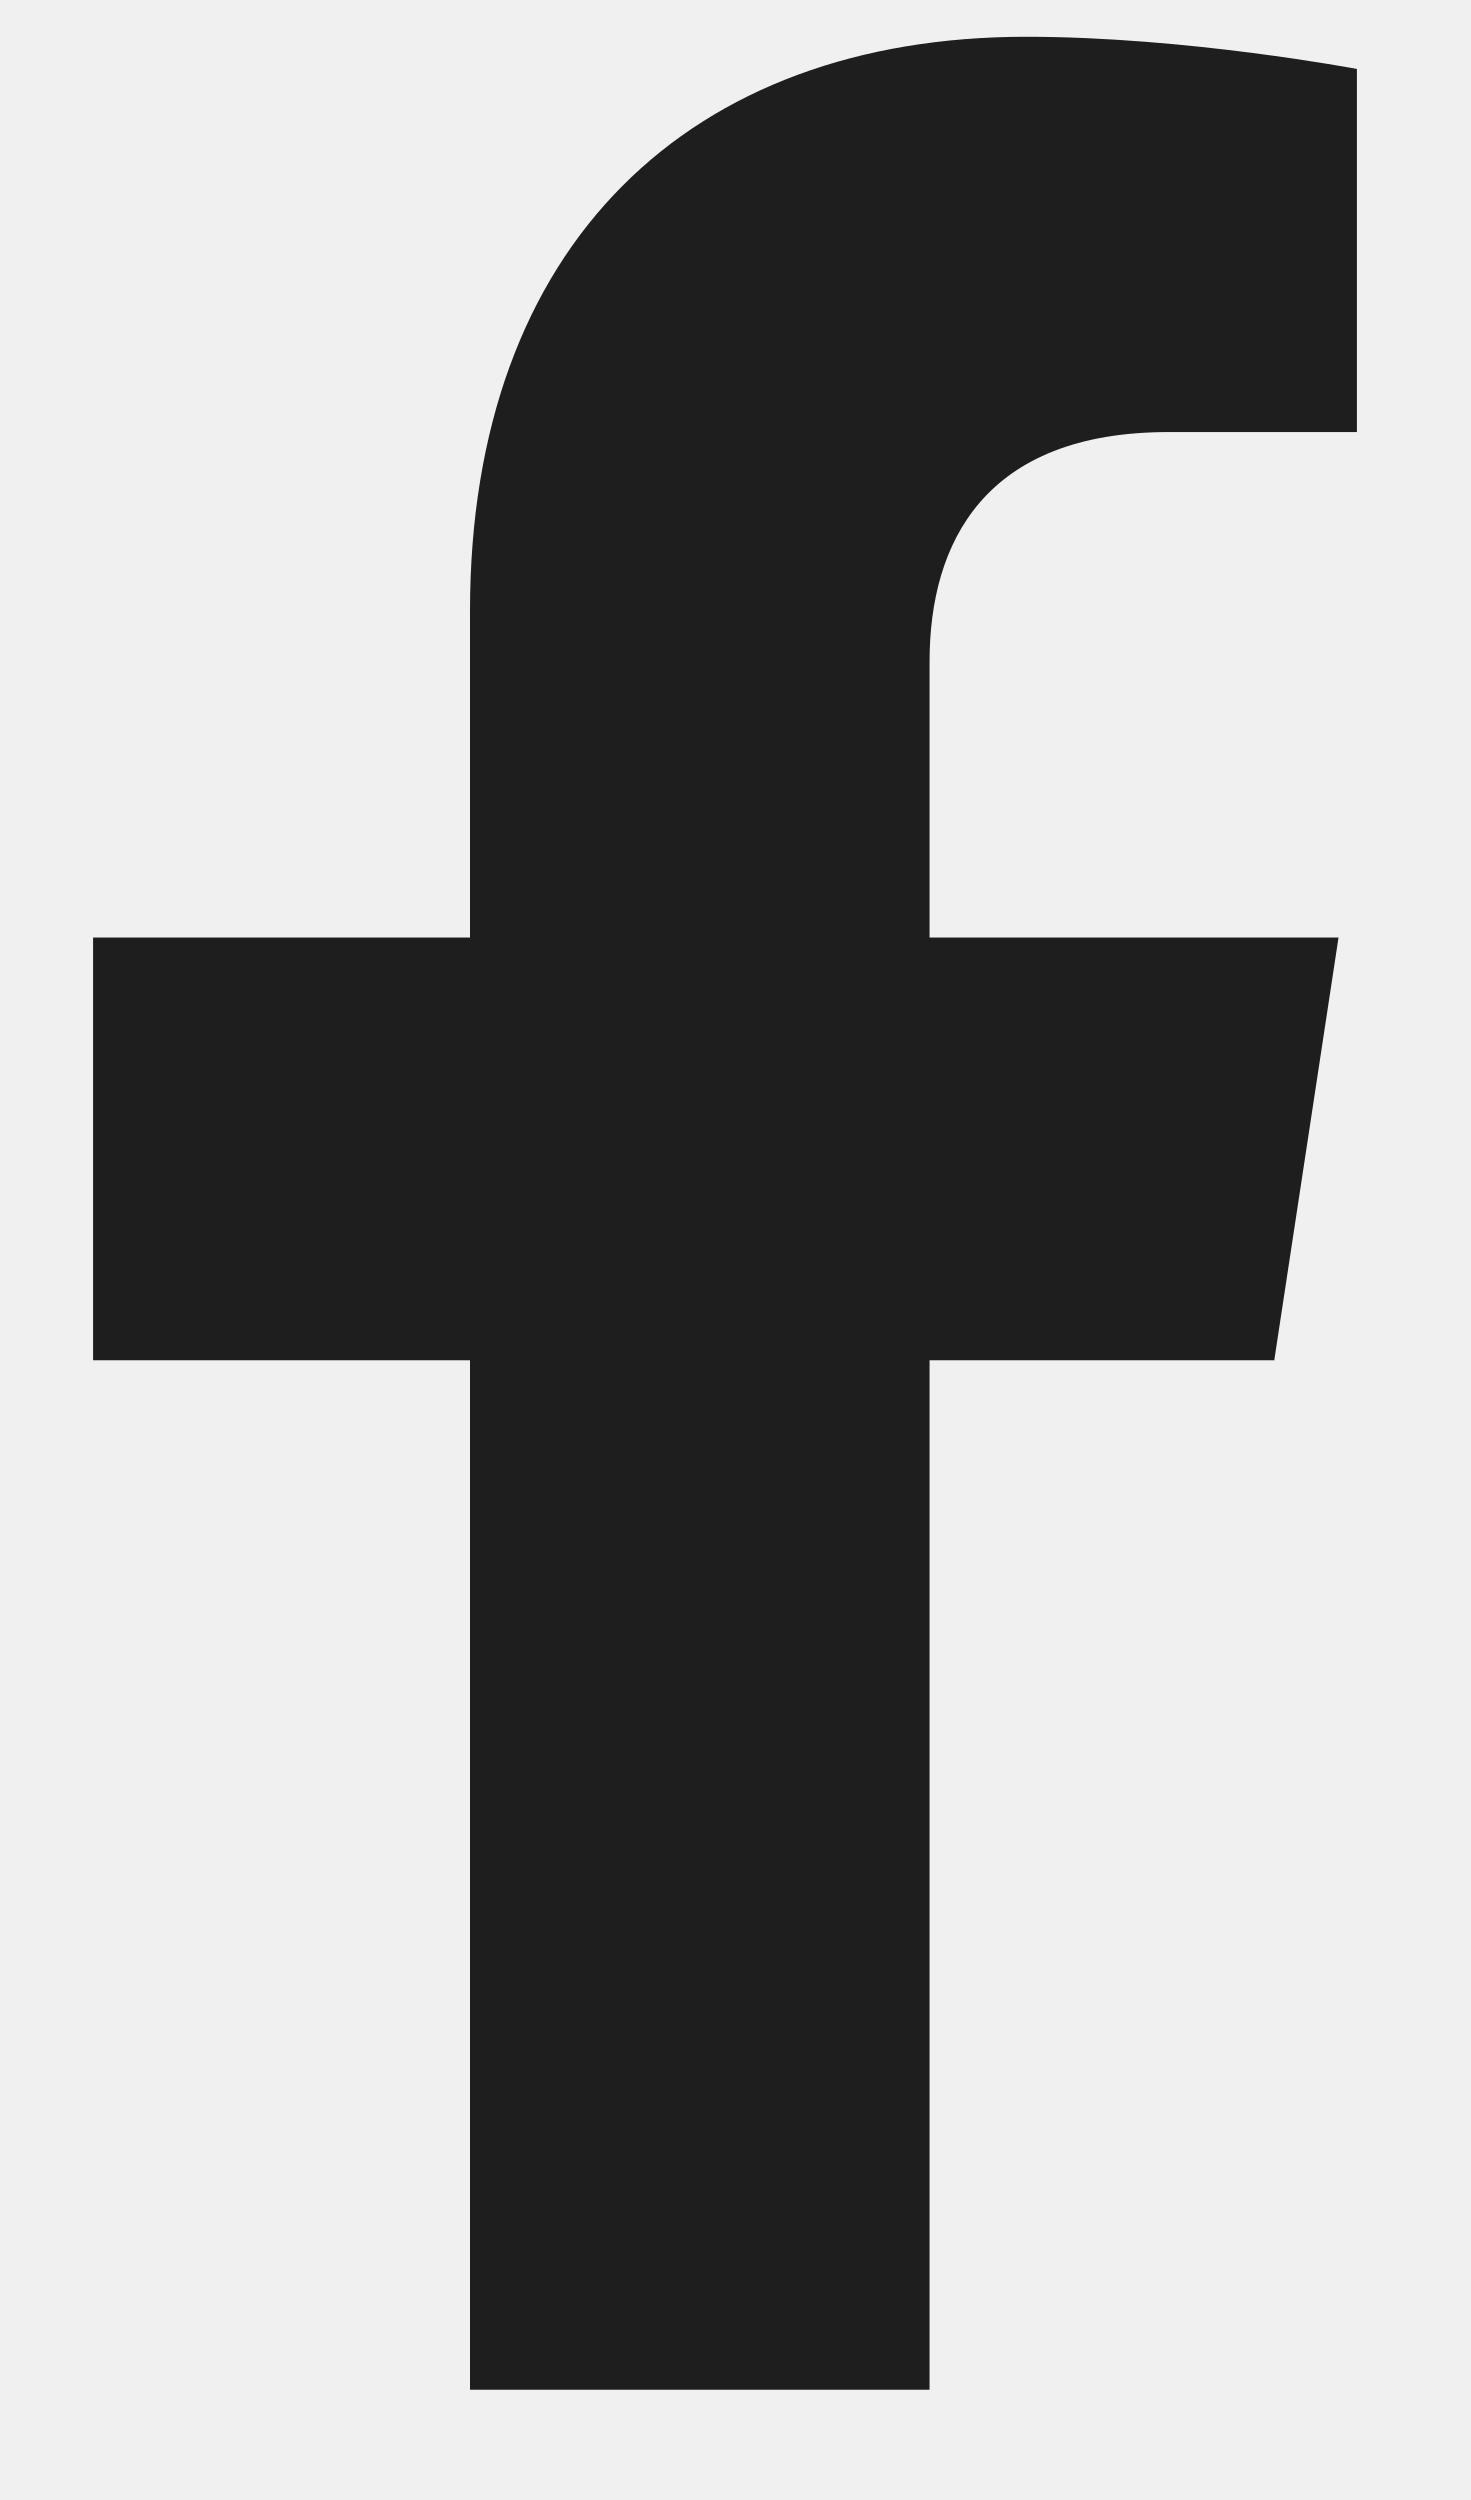
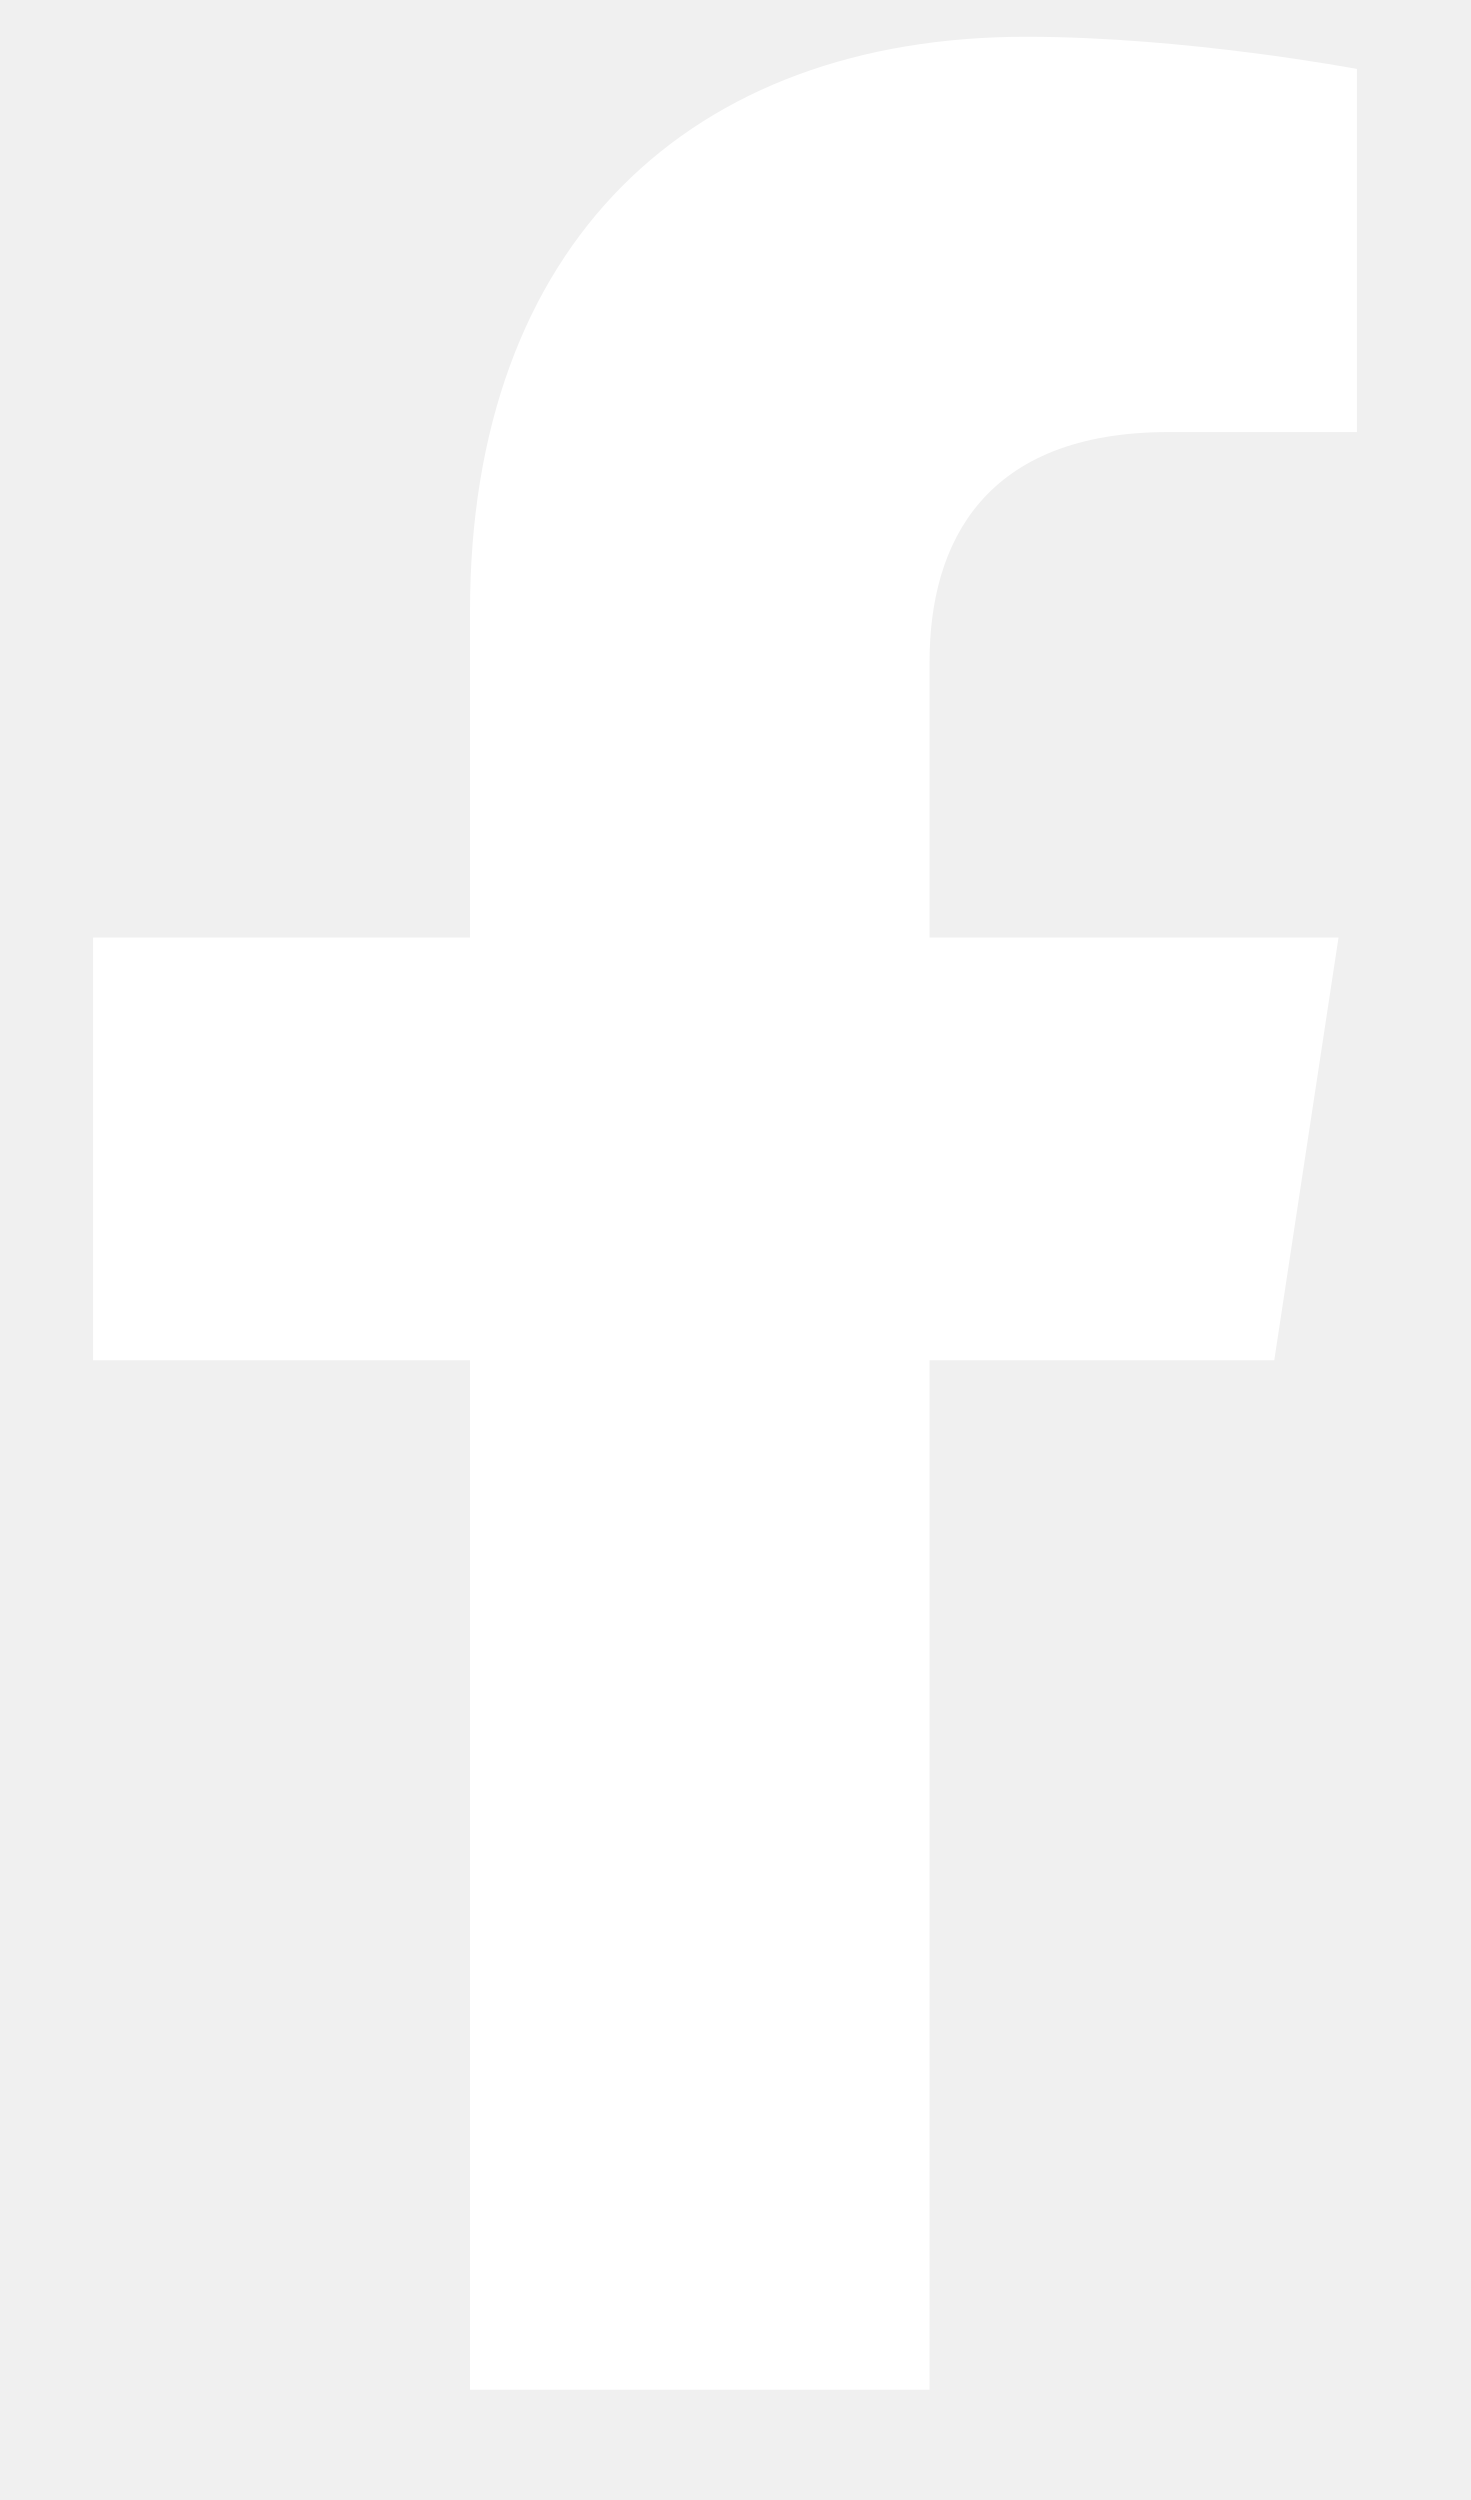
<svg xmlns="http://www.w3.org/2000/svg" width="10" height="17" viewBox="0 0 10 17" fill="none">
-   <path d="M8.665 9.25H6.321V16.25H3.196V9.25H0.633V6.375H3.196V4.156C3.196 1.656 4.696 0.25 6.977 0.25C8.071 0.25 9.227 0.469 9.227 0.469V2.938H7.946C6.696 2.938 6.321 3.688 6.321 4.5V6.375H9.102L8.665 9.25Z" fill="#1E1E1E" />
+   <path d="M8.665 9.25H6.321V16.25H3.196V9.25H0.633V6.375H3.196V4.156C3.196 1.656 4.696 0.25 6.977 0.25C8.071 0.25 9.227 0.469 9.227 0.469V2.938H7.946C6.696 2.938 6.321 3.688 6.321 4.5V6.375H9.102L8.665 9.25Z" fill="#fff" />
</svg>
